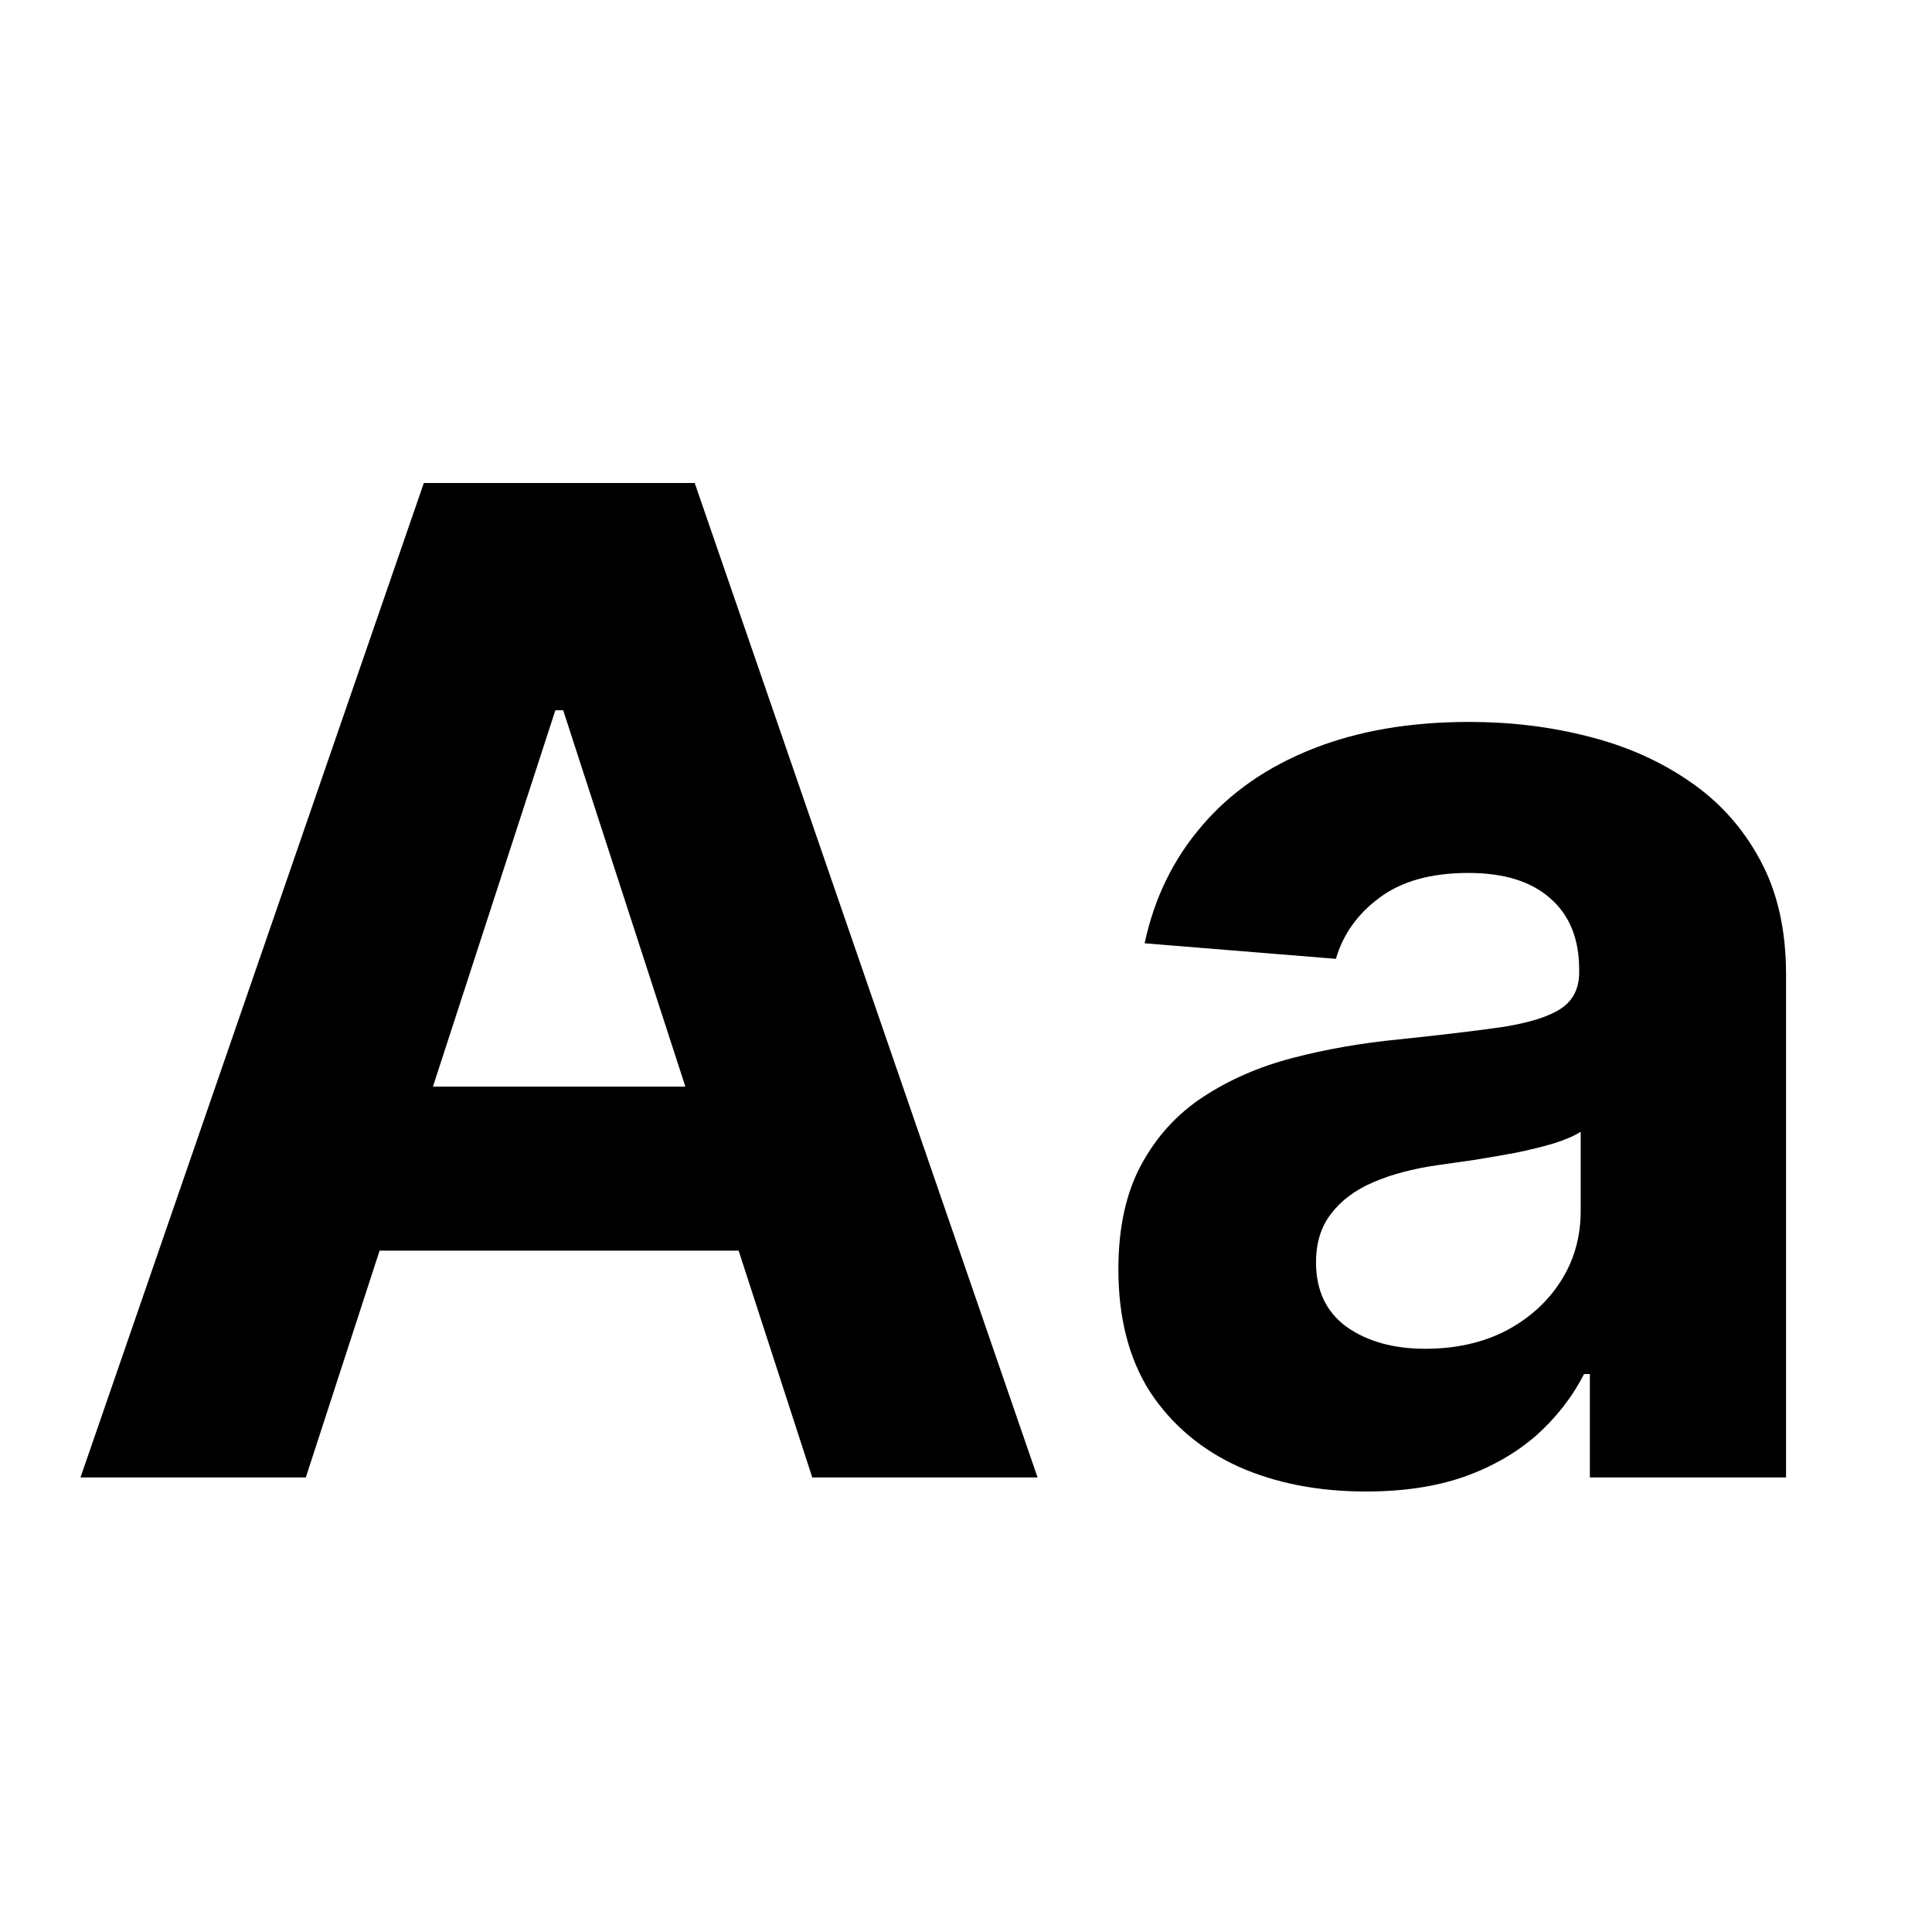
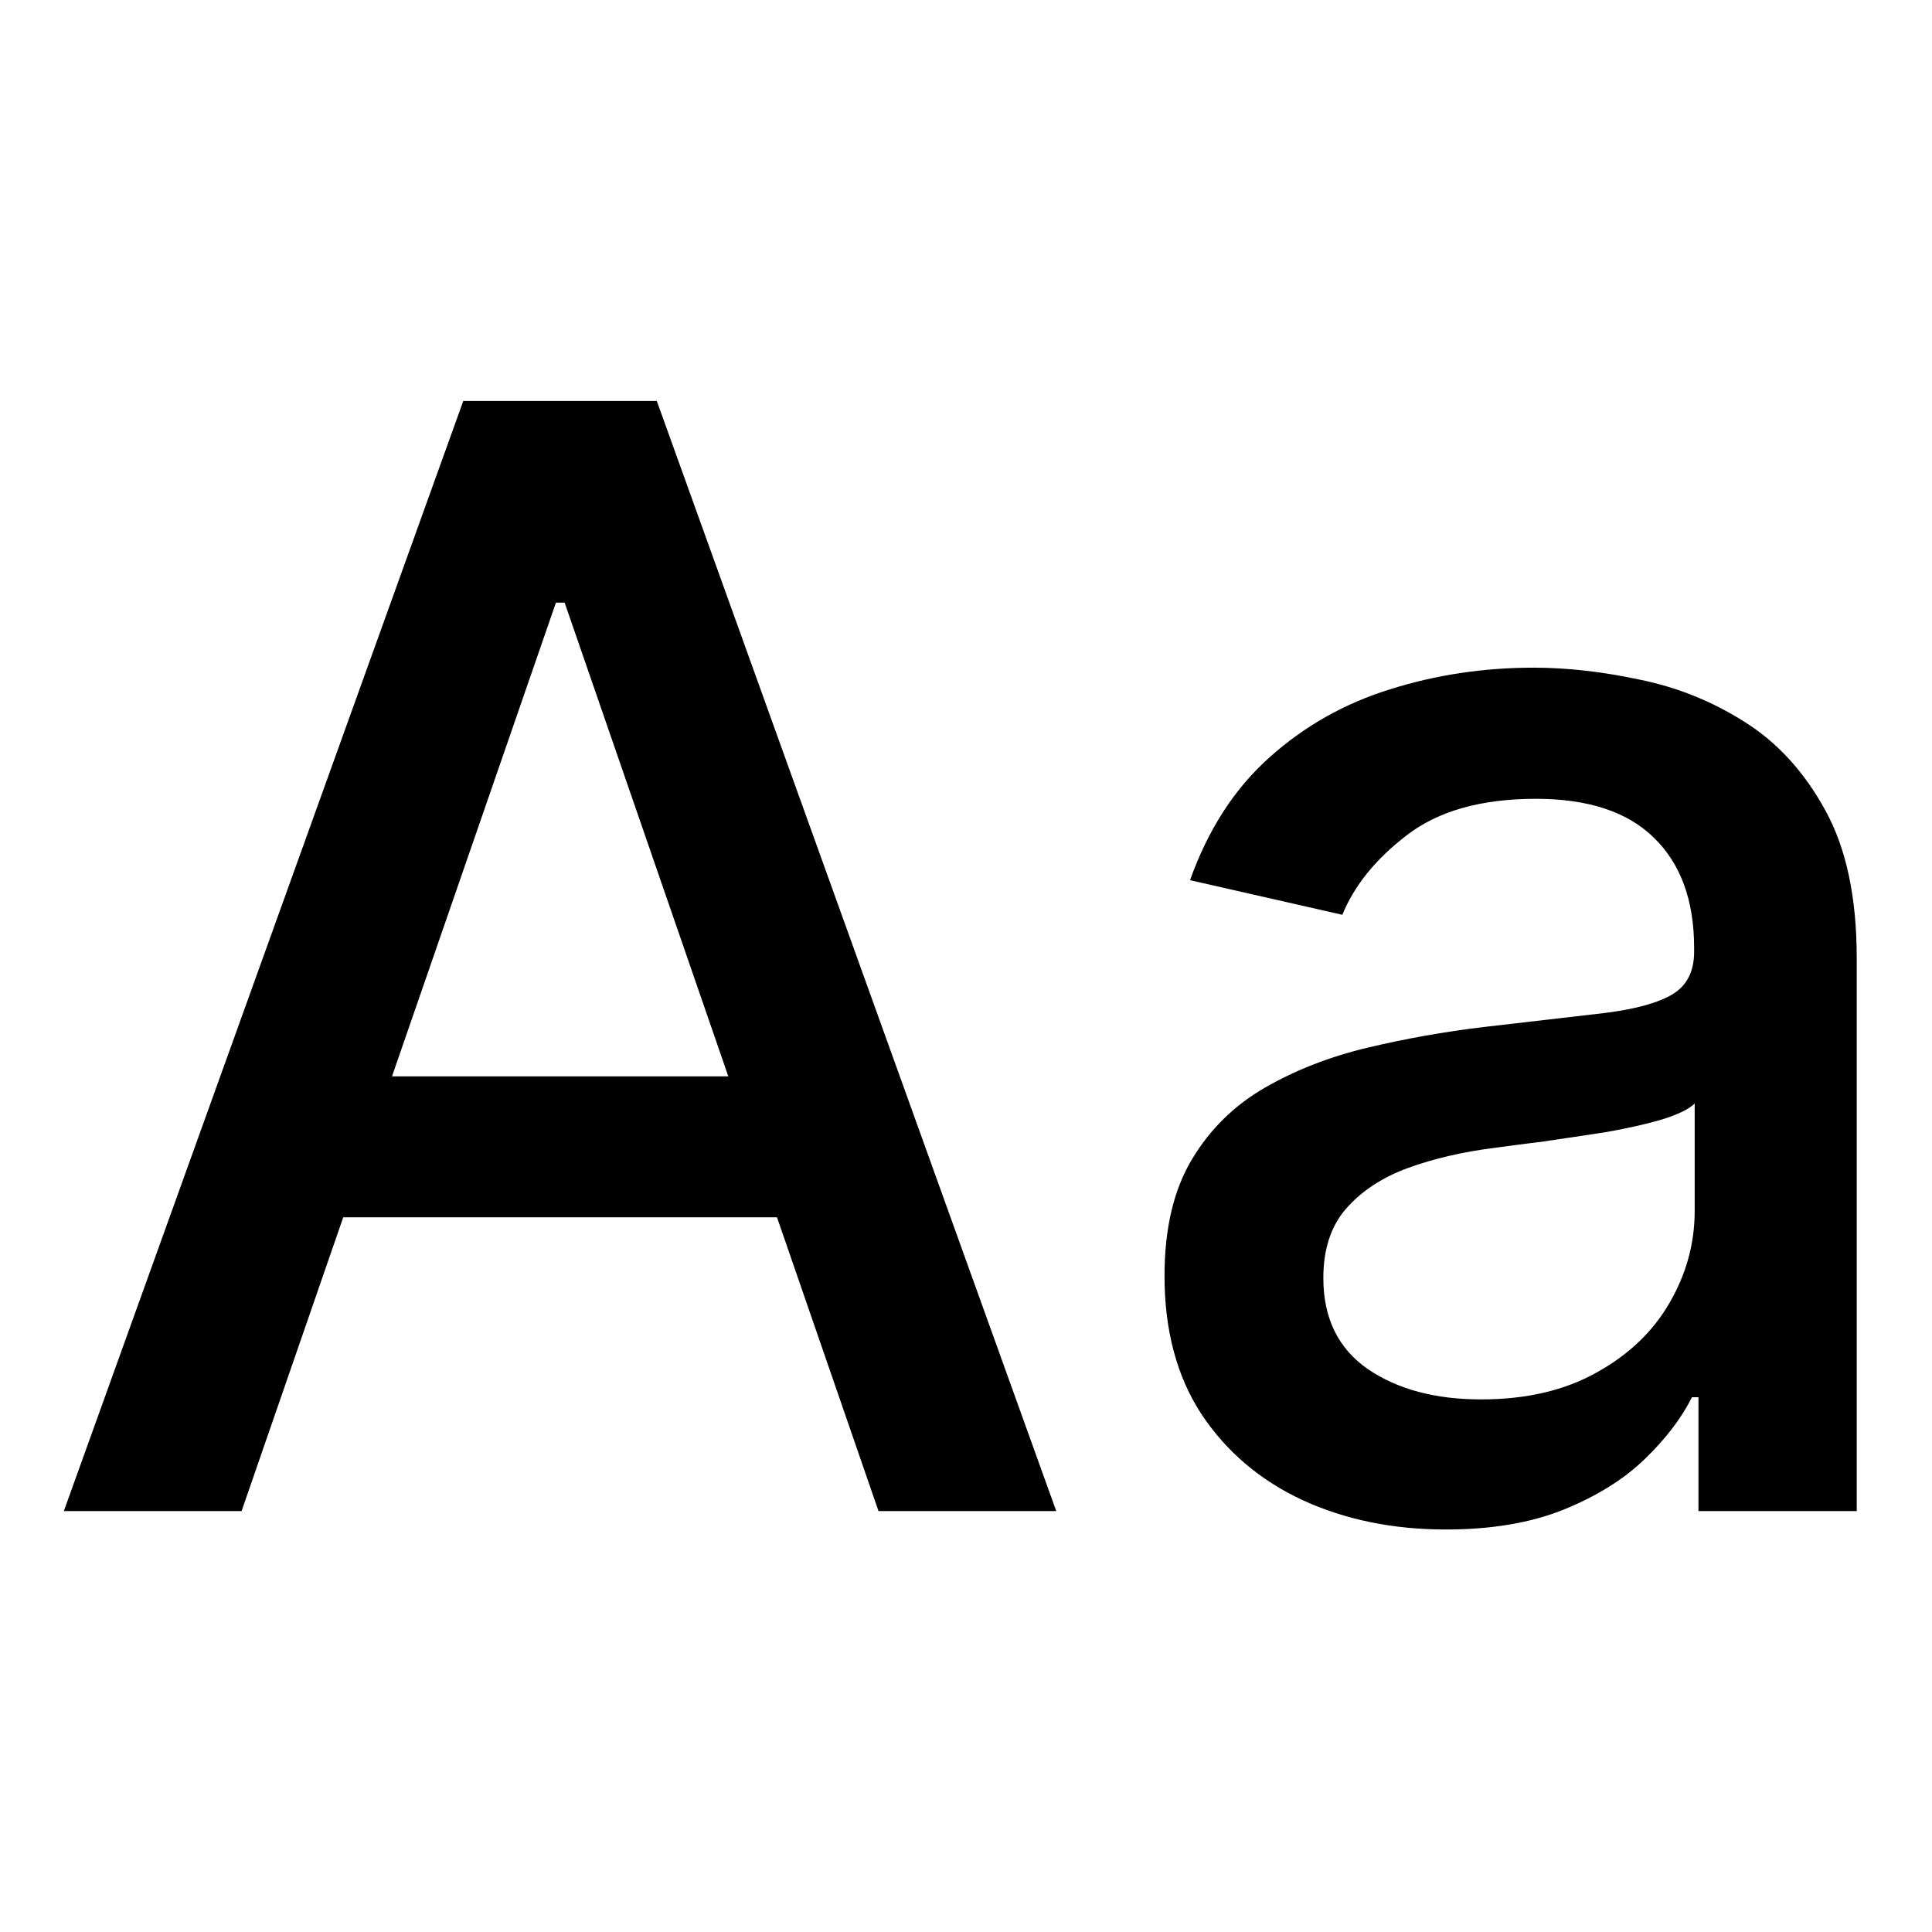
<svg xmlns="http://www.w3.org/2000/svg" width="24" height="24" viewBox="0 0 24 24" fill="none">
-   <path d="M3.799 18.353H1L5.265 6H8.63L12.889 18.353H10.09L6.996 8.823H6.899L3.799 18.353ZM3.624 13.498H10.235V15.536H3.624V13.498Z" fill="currentColor" />
-   <path d="M16.969 18.528C16.378 18.528 15.851 18.426 15.389 18.221C14.927 18.012 14.561 17.704 14.291 17.298C14.026 16.887 13.893 16.377 13.893 15.766C13.893 15.251 13.988 14.819 14.177 14.469C14.366 14.119 14.623 13.837 14.949 13.624C15.274 13.411 15.644 13.25 16.059 13.142C16.477 13.033 16.915 12.957 17.373 12.912C17.912 12.856 18.347 12.804 18.676 12.756C19.006 12.703 19.245 12.627 19.394 12.527C19.543 12.426 19.617 12.277 19.617 12.08V12.044C19.617 11.662 19.497 11.366 19.255 11.157C19.018 10.948 18.68 10.844 18.242 10.844C17.78 10.844 17.412 10.946 17.138 11.151C16.865 11.352 16.684 11.606 16.595 11.911L14.219 11.718C14.339 11.155 14.577 10.669 14.931 10.258C15.284 9.844 15.741 9.527 16.3 9.305C16.863 9.08 17.514 8.968 18.254 8.968C18.769 8.968 19.262 9.028 19.732 9.149C20.206 9.269 20.627 9.456 20.993 9.71C21.363 9.963 21.654 10.289 21.867 10.687C22.08 11.081 22.187 11.553 22.187 12.104V18.353H19.75V17.069H19.678C19.529 17.358 19.33 17.613 19.081 17.834C18.831 18.052 18.532 18.223 18.182 18.347C17.832 18.468 17.428 18.528 16.969 18.528ZM17.705 16.755C18.083 16.755 18.417 16.68 18.706 16.532C18.996 16.379 19.223 16.174 19.388 15.916C19.553 15.659 19.636 15.367 19.636 15.042V14.059C19.555 14.111 19.444 14.159 19.304 14.203C19.167 14.244 19.012 14.282 18.839 14.318C18.666 14.35 18.493 14.38 18.32 14.408C18.148 14.433 17.991 14.455 17.85 14.475C17.548 14.519 17.285 14.589 17.06 14.686C16.835 14.782 16.66 14.913 16.535 15.078C16.41 15.239 16.348 15.44 16.348 15.681C16.348 16.031 16.475 16.298 16.728 16.483C16.985 16.664 17.311 16.755 17.705 16.755Z" fill="currentColor" />
+   <path d="M3.001 18.771H0.793L5.755 4.981H8.159L13.121 18.771H10.913L7.014 7.486H6.906L3.001 18.771ZM3.371 13.371H10.536V15.122H3.371V13.371Z" fill="black" />
+   <path d="M17.961 19C17.306 19 16.713 18.879 16.183 18.636C15.654 18.39 15.234 18.033 14.924 17.566C14.619 17.099 14.466 16.527 14.466 15.849C14.466 15.265 14.579 14.785 14.803 14.408C15.027 14.031 15.331 13.732 15.712 13.512C16.094 13.292 16.52 13.126 16.991 13.014C17.463 12.902 17.943 12.816 18.432 12.758C19.052 12.686 19.555 12.628 19.941 12.583C20.327 12.534 20.607 12.455 20.782 12.348C20.957 12.24 21.045 12.065 21.045 11.822V11.775C21.045 11.187 20.879 10.732 20.547 10.408C20.219 10.085 19.73 9.923 19.079 9.923C18.401 9.923 17.867 10.074 17.476 10.375C17.09 10.671 16.823 11.001 16.675 11.364L14.783 10.934C15.007 10.305 15.335 9.798 15.766 9.412C16.201 9.021 16.702 8.738 17.267 8.563C17.833 8.384 18.428 8.294 19.052 8.294C19.465 8.294 19.902 8.343 20.365 8.442C20.832 8.536 21.267 8.711 21.671 8.967C22.079 9.223 22.414 9.589 22.674 10.065C22.935 10.536 23.065 11.149 23.065 11.903V18.771H21.099V17.357H21.018C20.888 17.617 20.692 17.873 20.432 18.125C20.172 18.376 19.837 18.585 19.429 18.751C19.02 18.917 18.531 19 17.961 19ZM18.399 17.384C18.955 17.384 19.431 17.274 19.826 17.054C20.226 16.834 20.529 16.547 20.735 16.192C20.946 15.833 21.052 15.449 21.052 15.041V13.708C20.98 13.779 20.841 13.847 20.634 13.91C20.432 13.968 20.201 14.02 19.941 14.065C19.68 14.105 19.427 14.143 19.18 14.179C18.933 14.21 18.726 14.237 18.56 14.26C18.17 14.309 17.813 14.392 17.49 14.509C17.171 14.626 16.915 14.794 16.722 15.014C16.534 15.229 16.439 15.517 16.439 15.876C16.439 16.374 16.623 16.751 16.991 17.007C17.36 17.258 17.828 17.384 18.399 17.384Z" fill="black" />
</svg>
